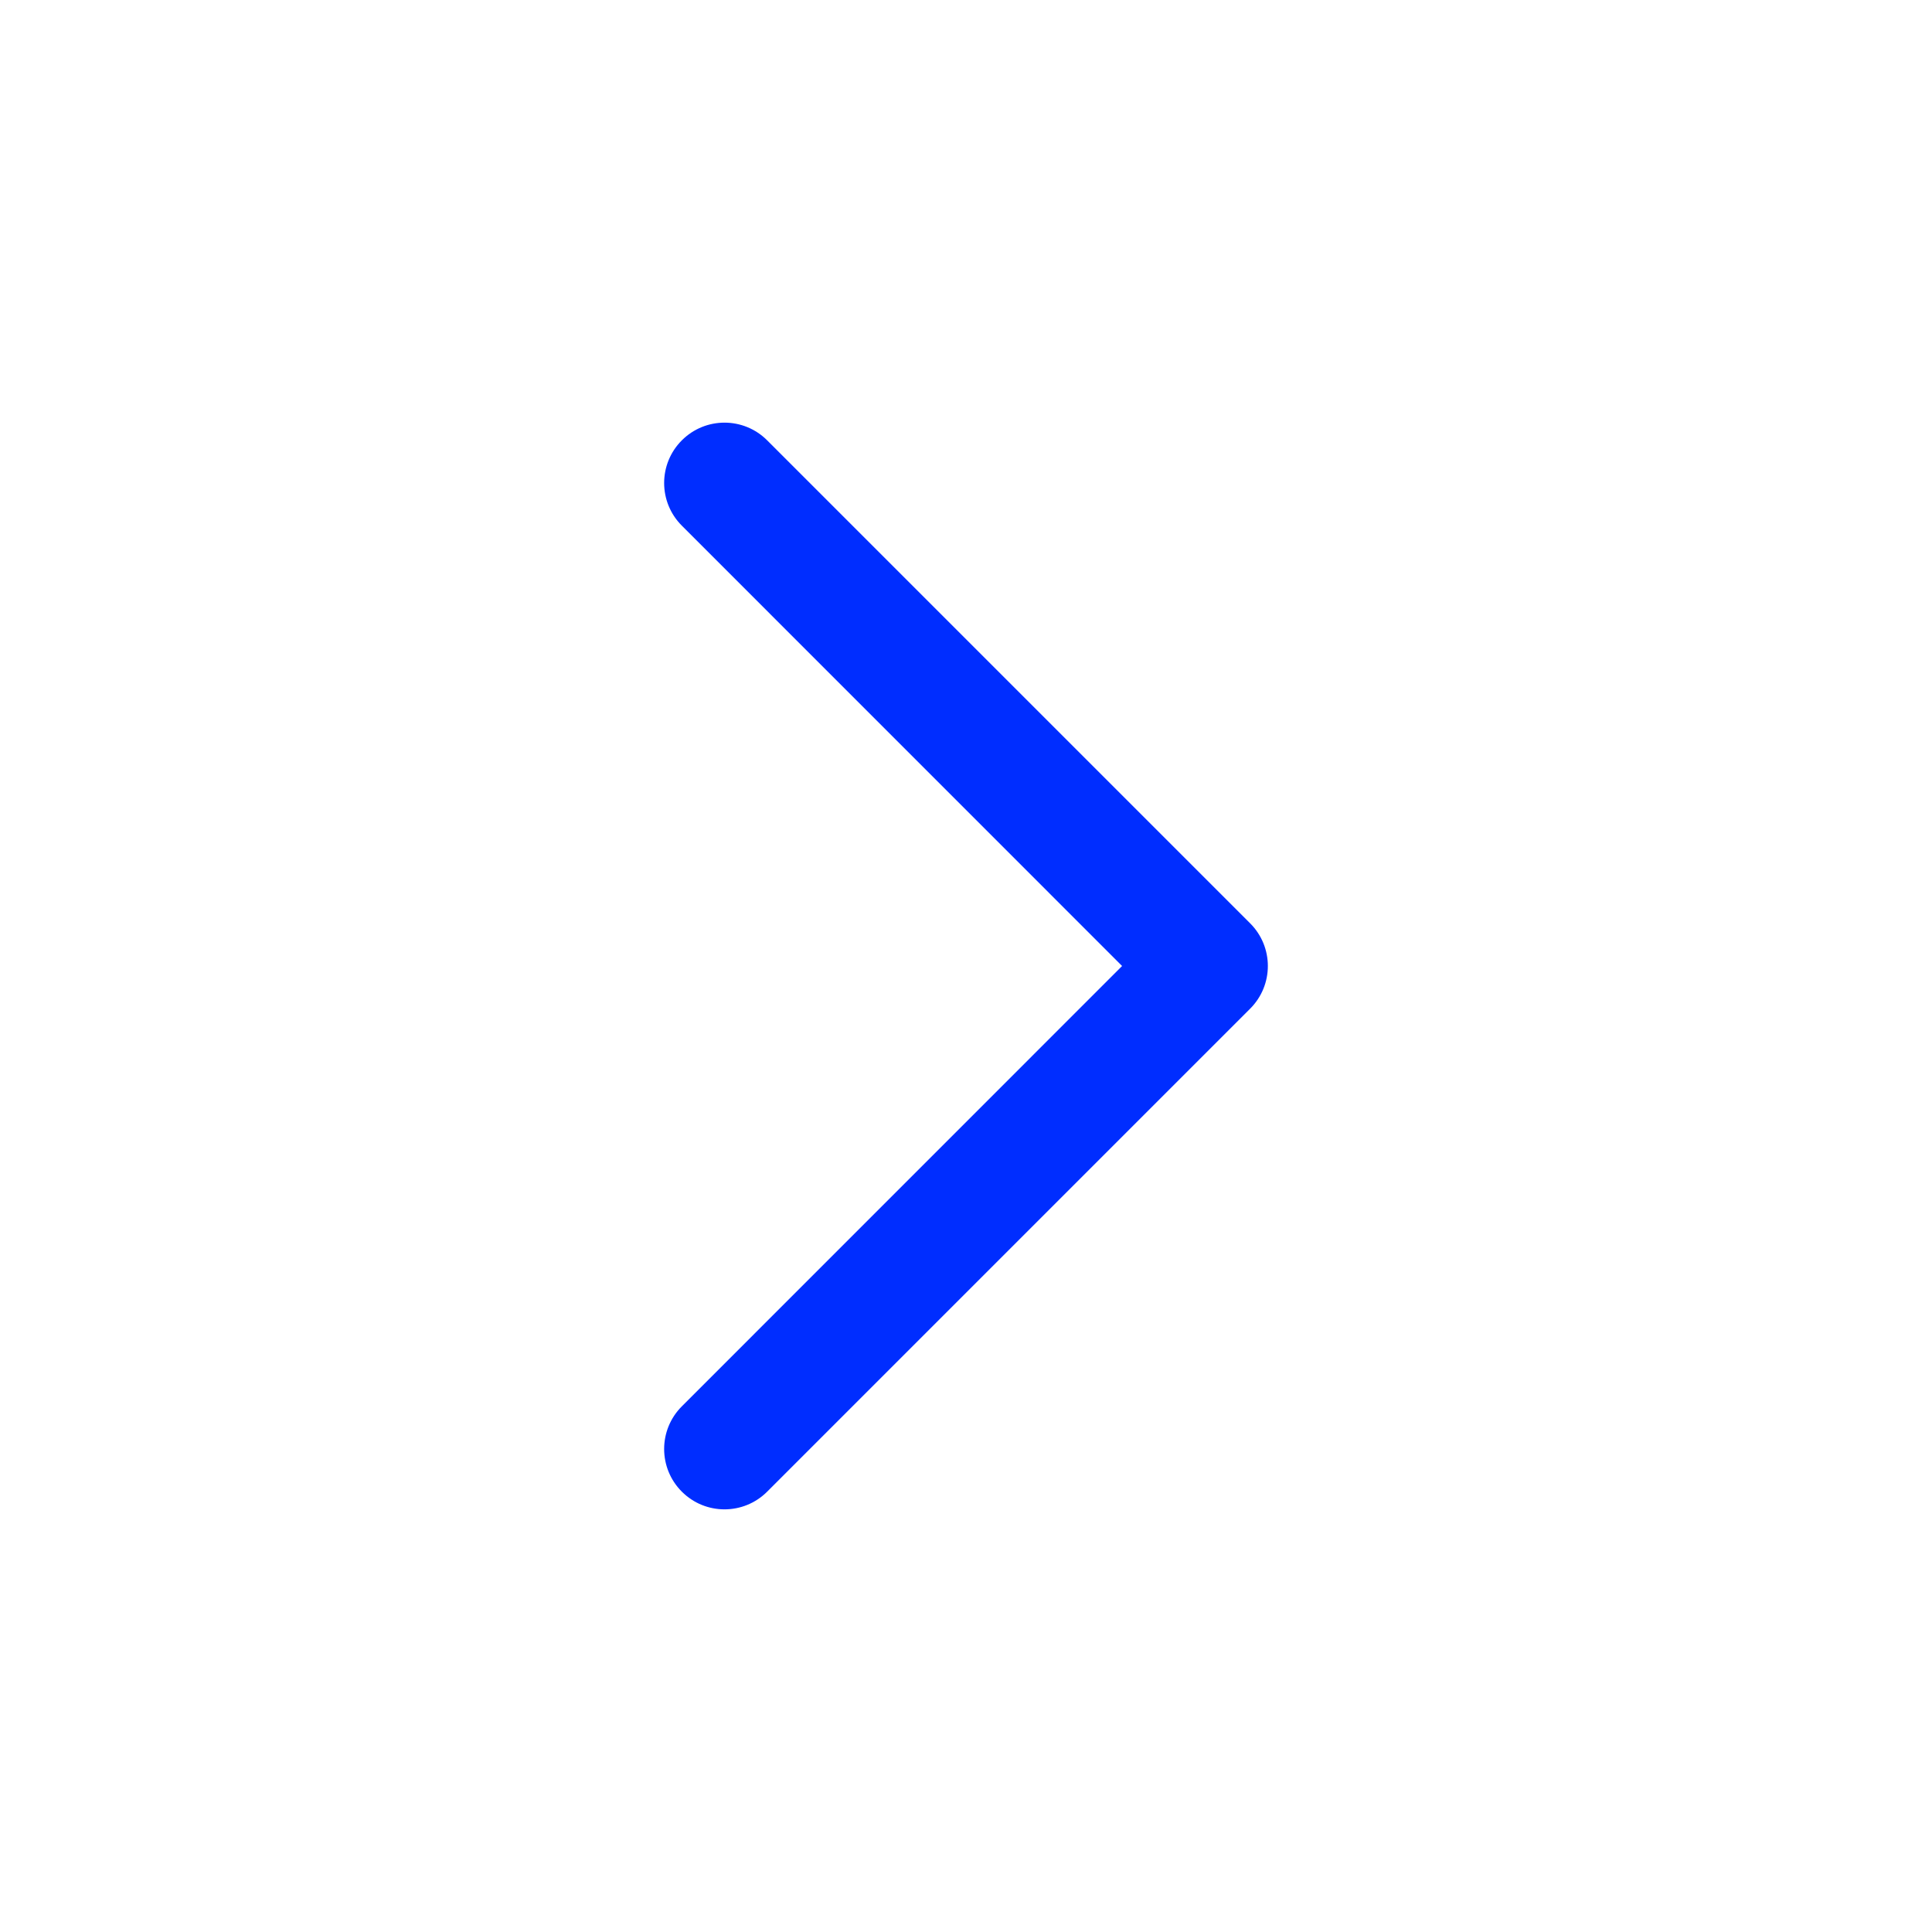
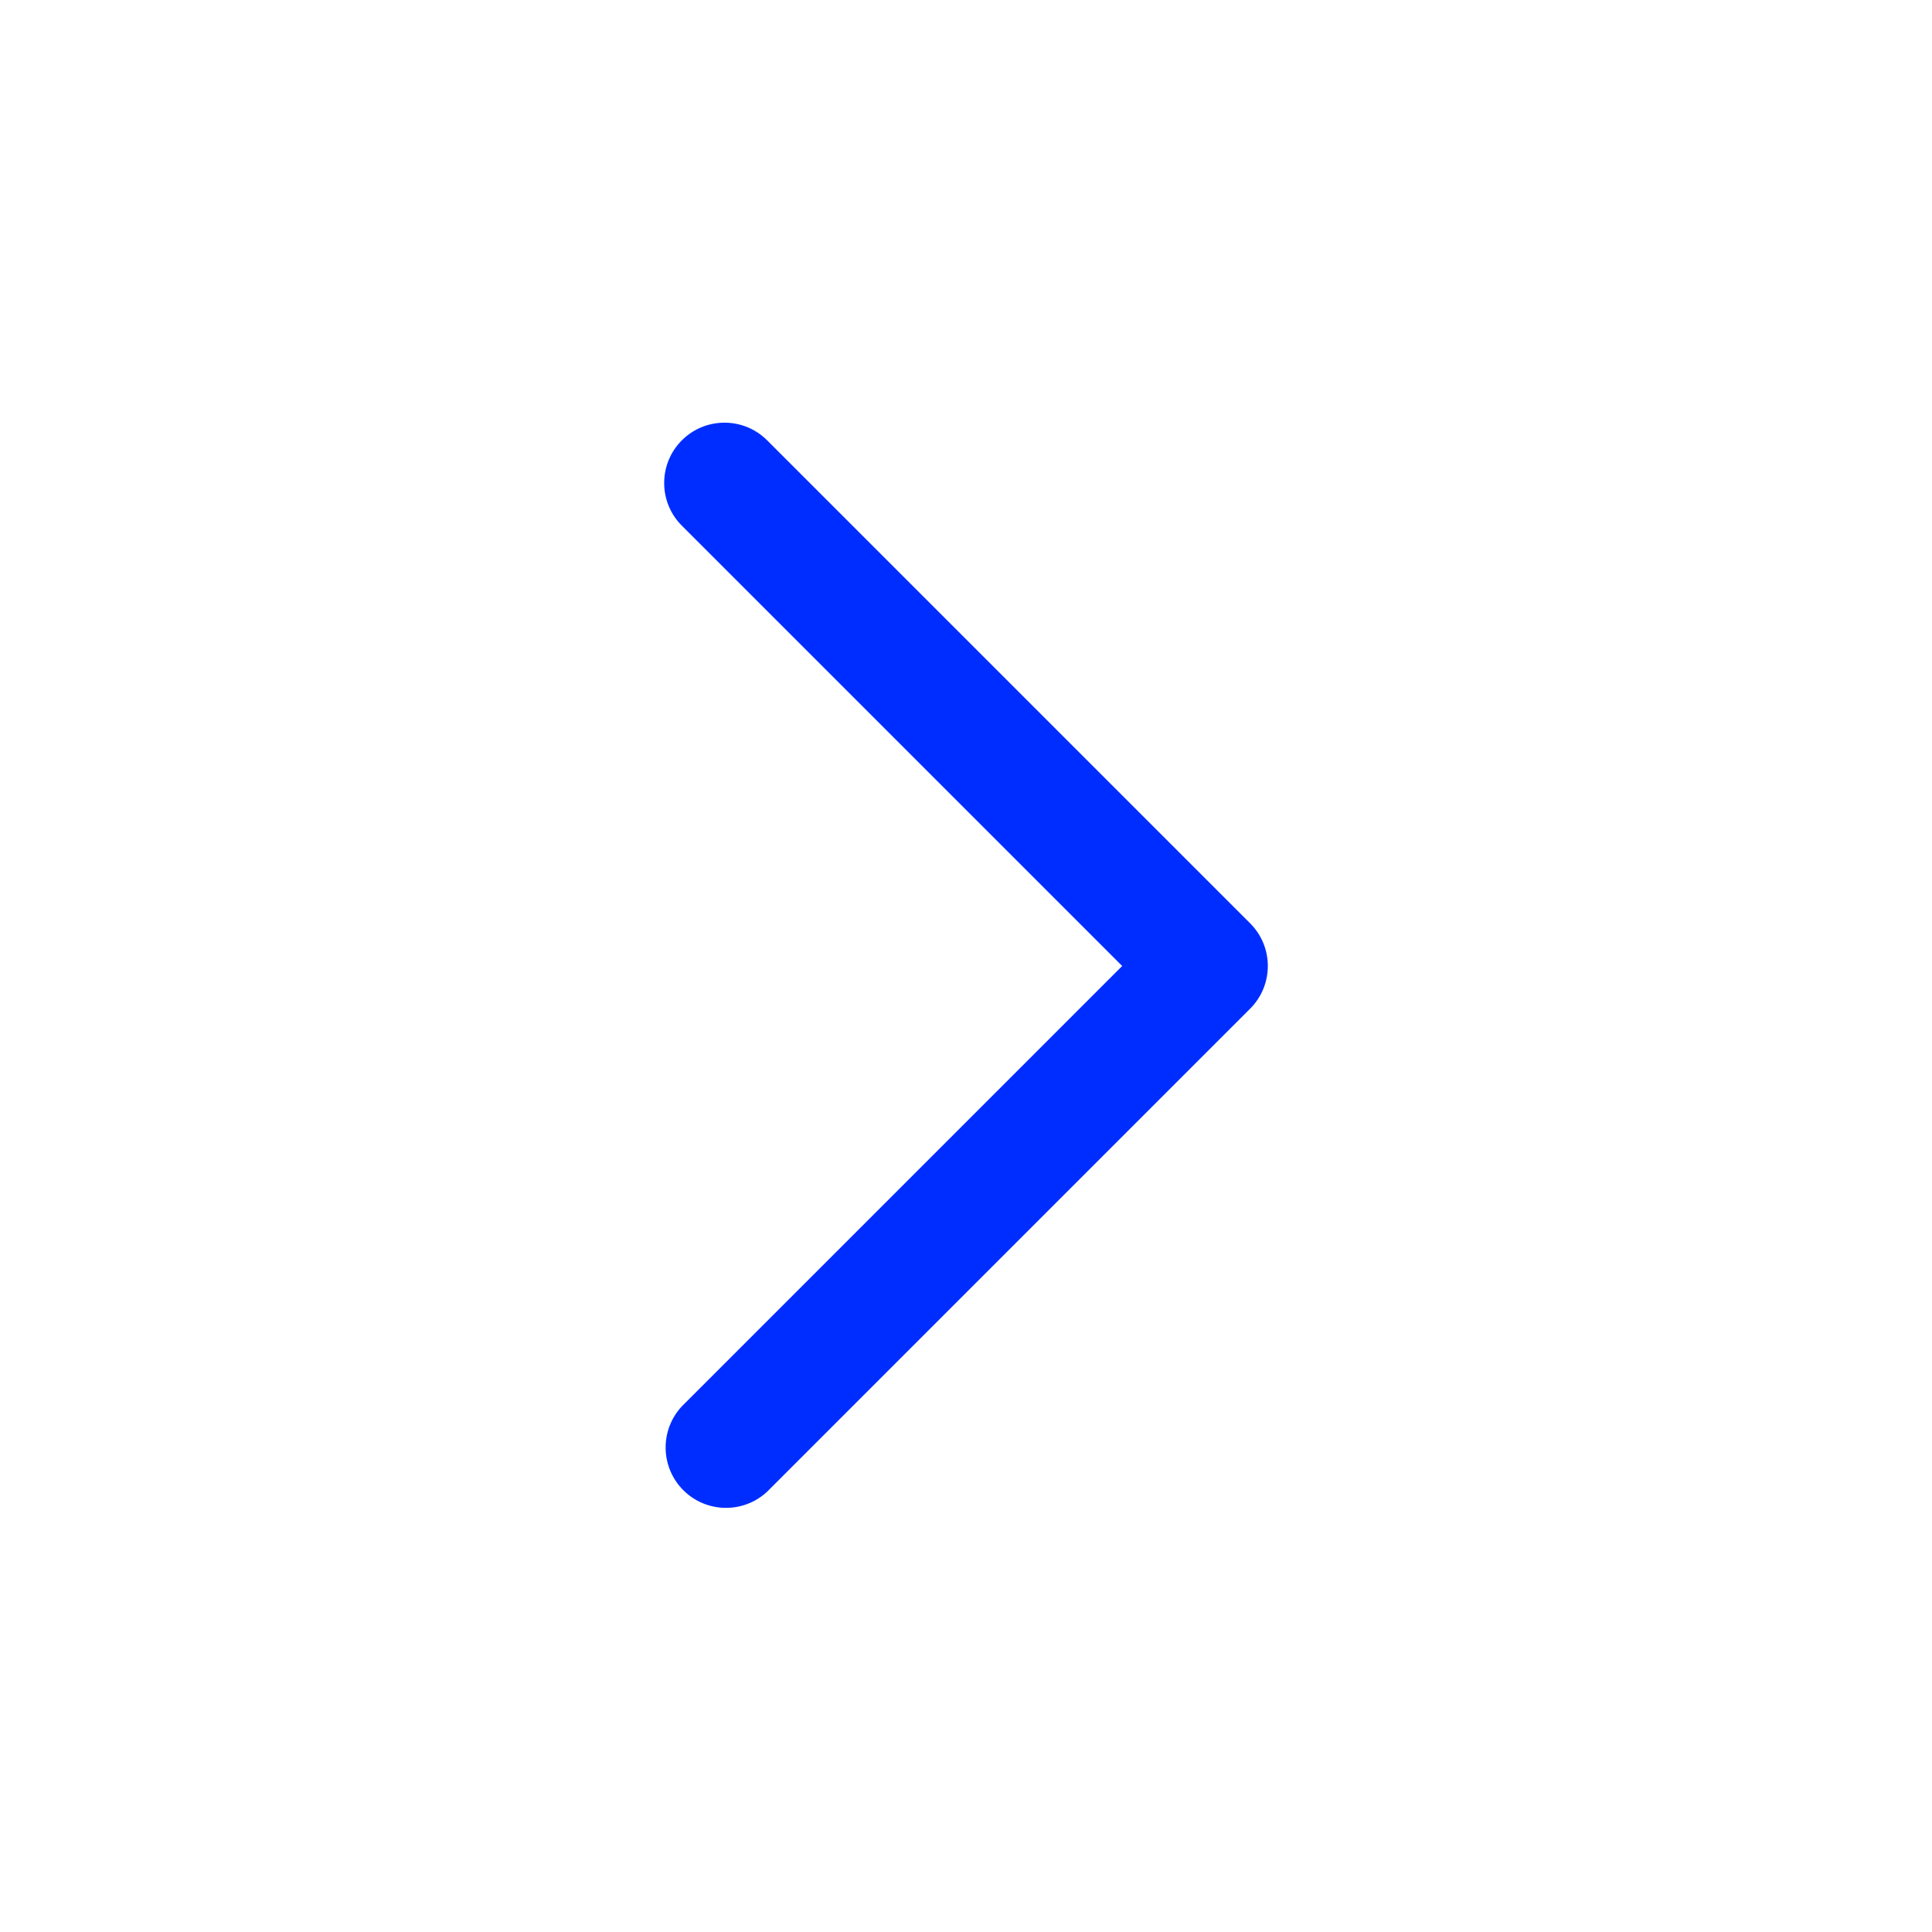
- <svg xmlns="http://www.w3.org/2000/svg" width="24" height="24" viewBox="0 0 24 24" fill="none">
-   <path fill-rule="evenodd" clip-rule="evenodd" d="M8.47 5.47C8.763 5.177 9.237 5.177 9.53 5.47L15.53 11.47C15.823 11.763 15.823 12.237 15.53 12.53L9.53 18.53C9.237 18.823 8.763 18.823 8.47 18.53C8.177 18.237 8.177 17.763 8.47 17.47L13.939 12L8.47 6.53C8.177 6.237 8.177 5.763 8.47 5.47Z" fill="#002DFF" />
+ <svg xmlns="http://www.w3.org/2000/svg" width="24" height="24" fill="none">
+   <path fill-rule="evenodd" clip-rule="evenodd" d="M8.47 5.47a.75.75 0 0 1 1.06 0l6 6a.75.75 0 0 1 0 1.06l-6 6a.75.75 0 0 1-1.06-1.06L13.94 12 8.47 6.53a.75.75 0 0 1 0-1.06Z" fill="#002DFF" />
</svg>
